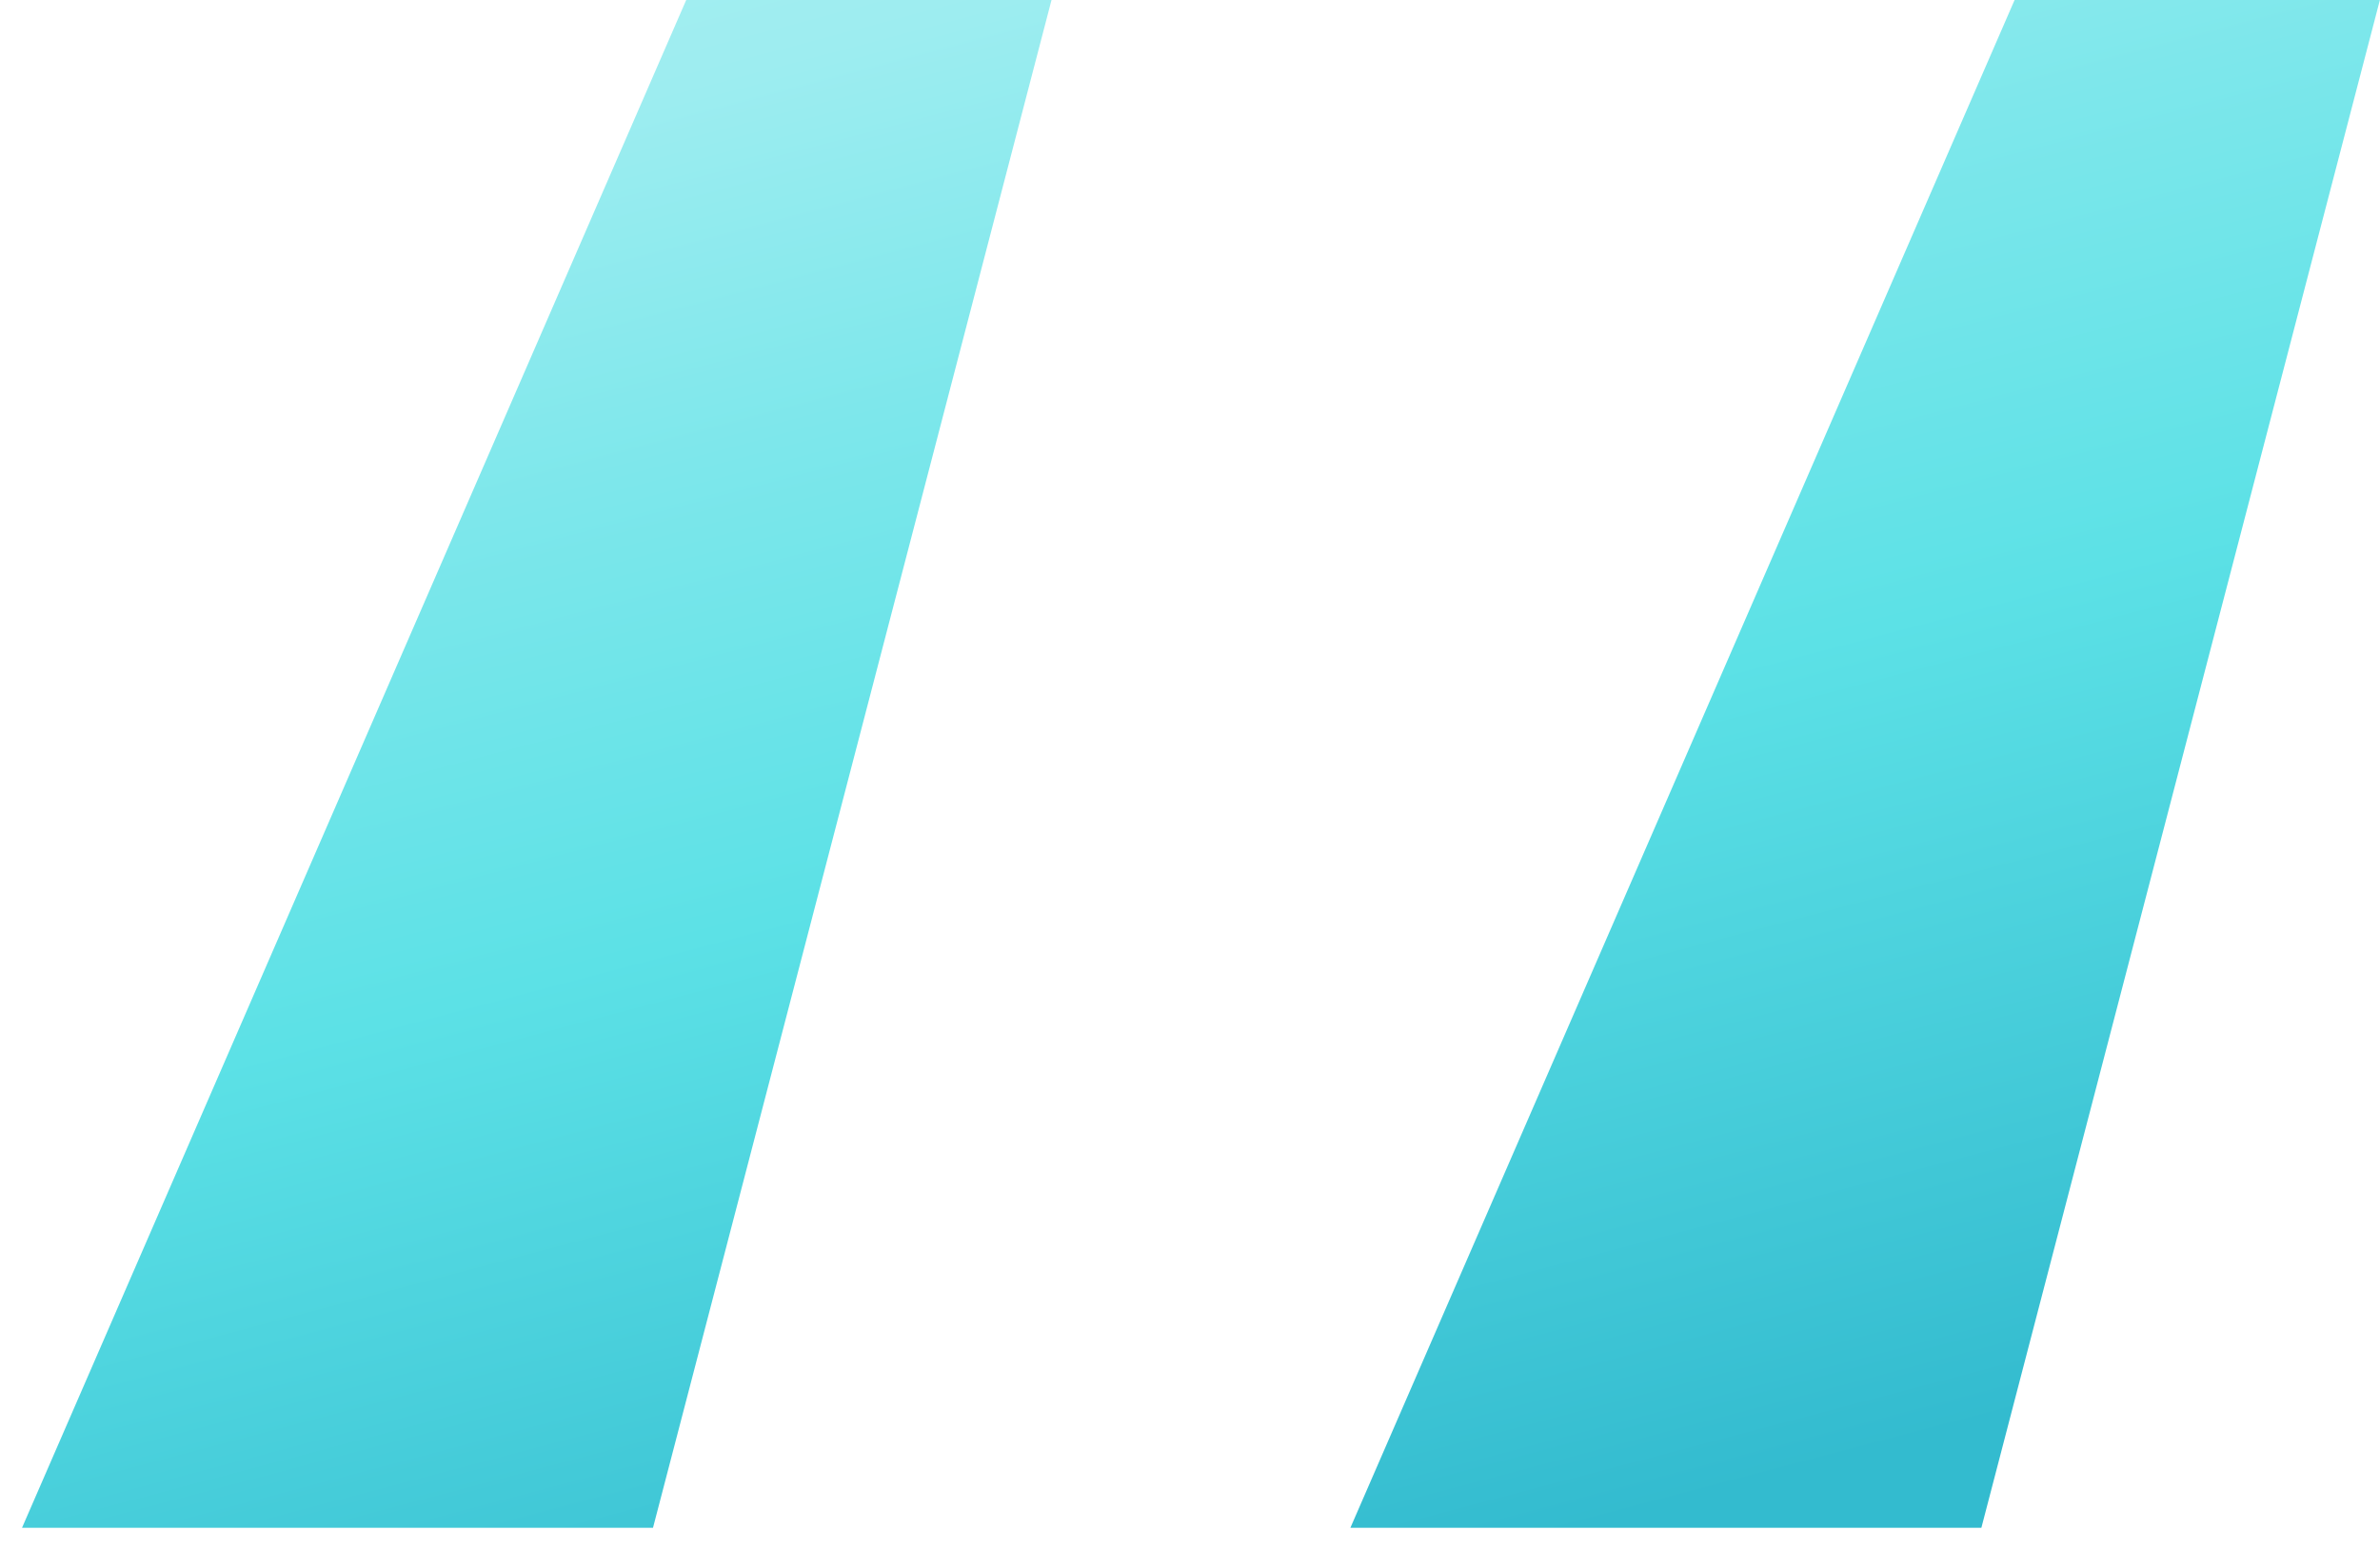
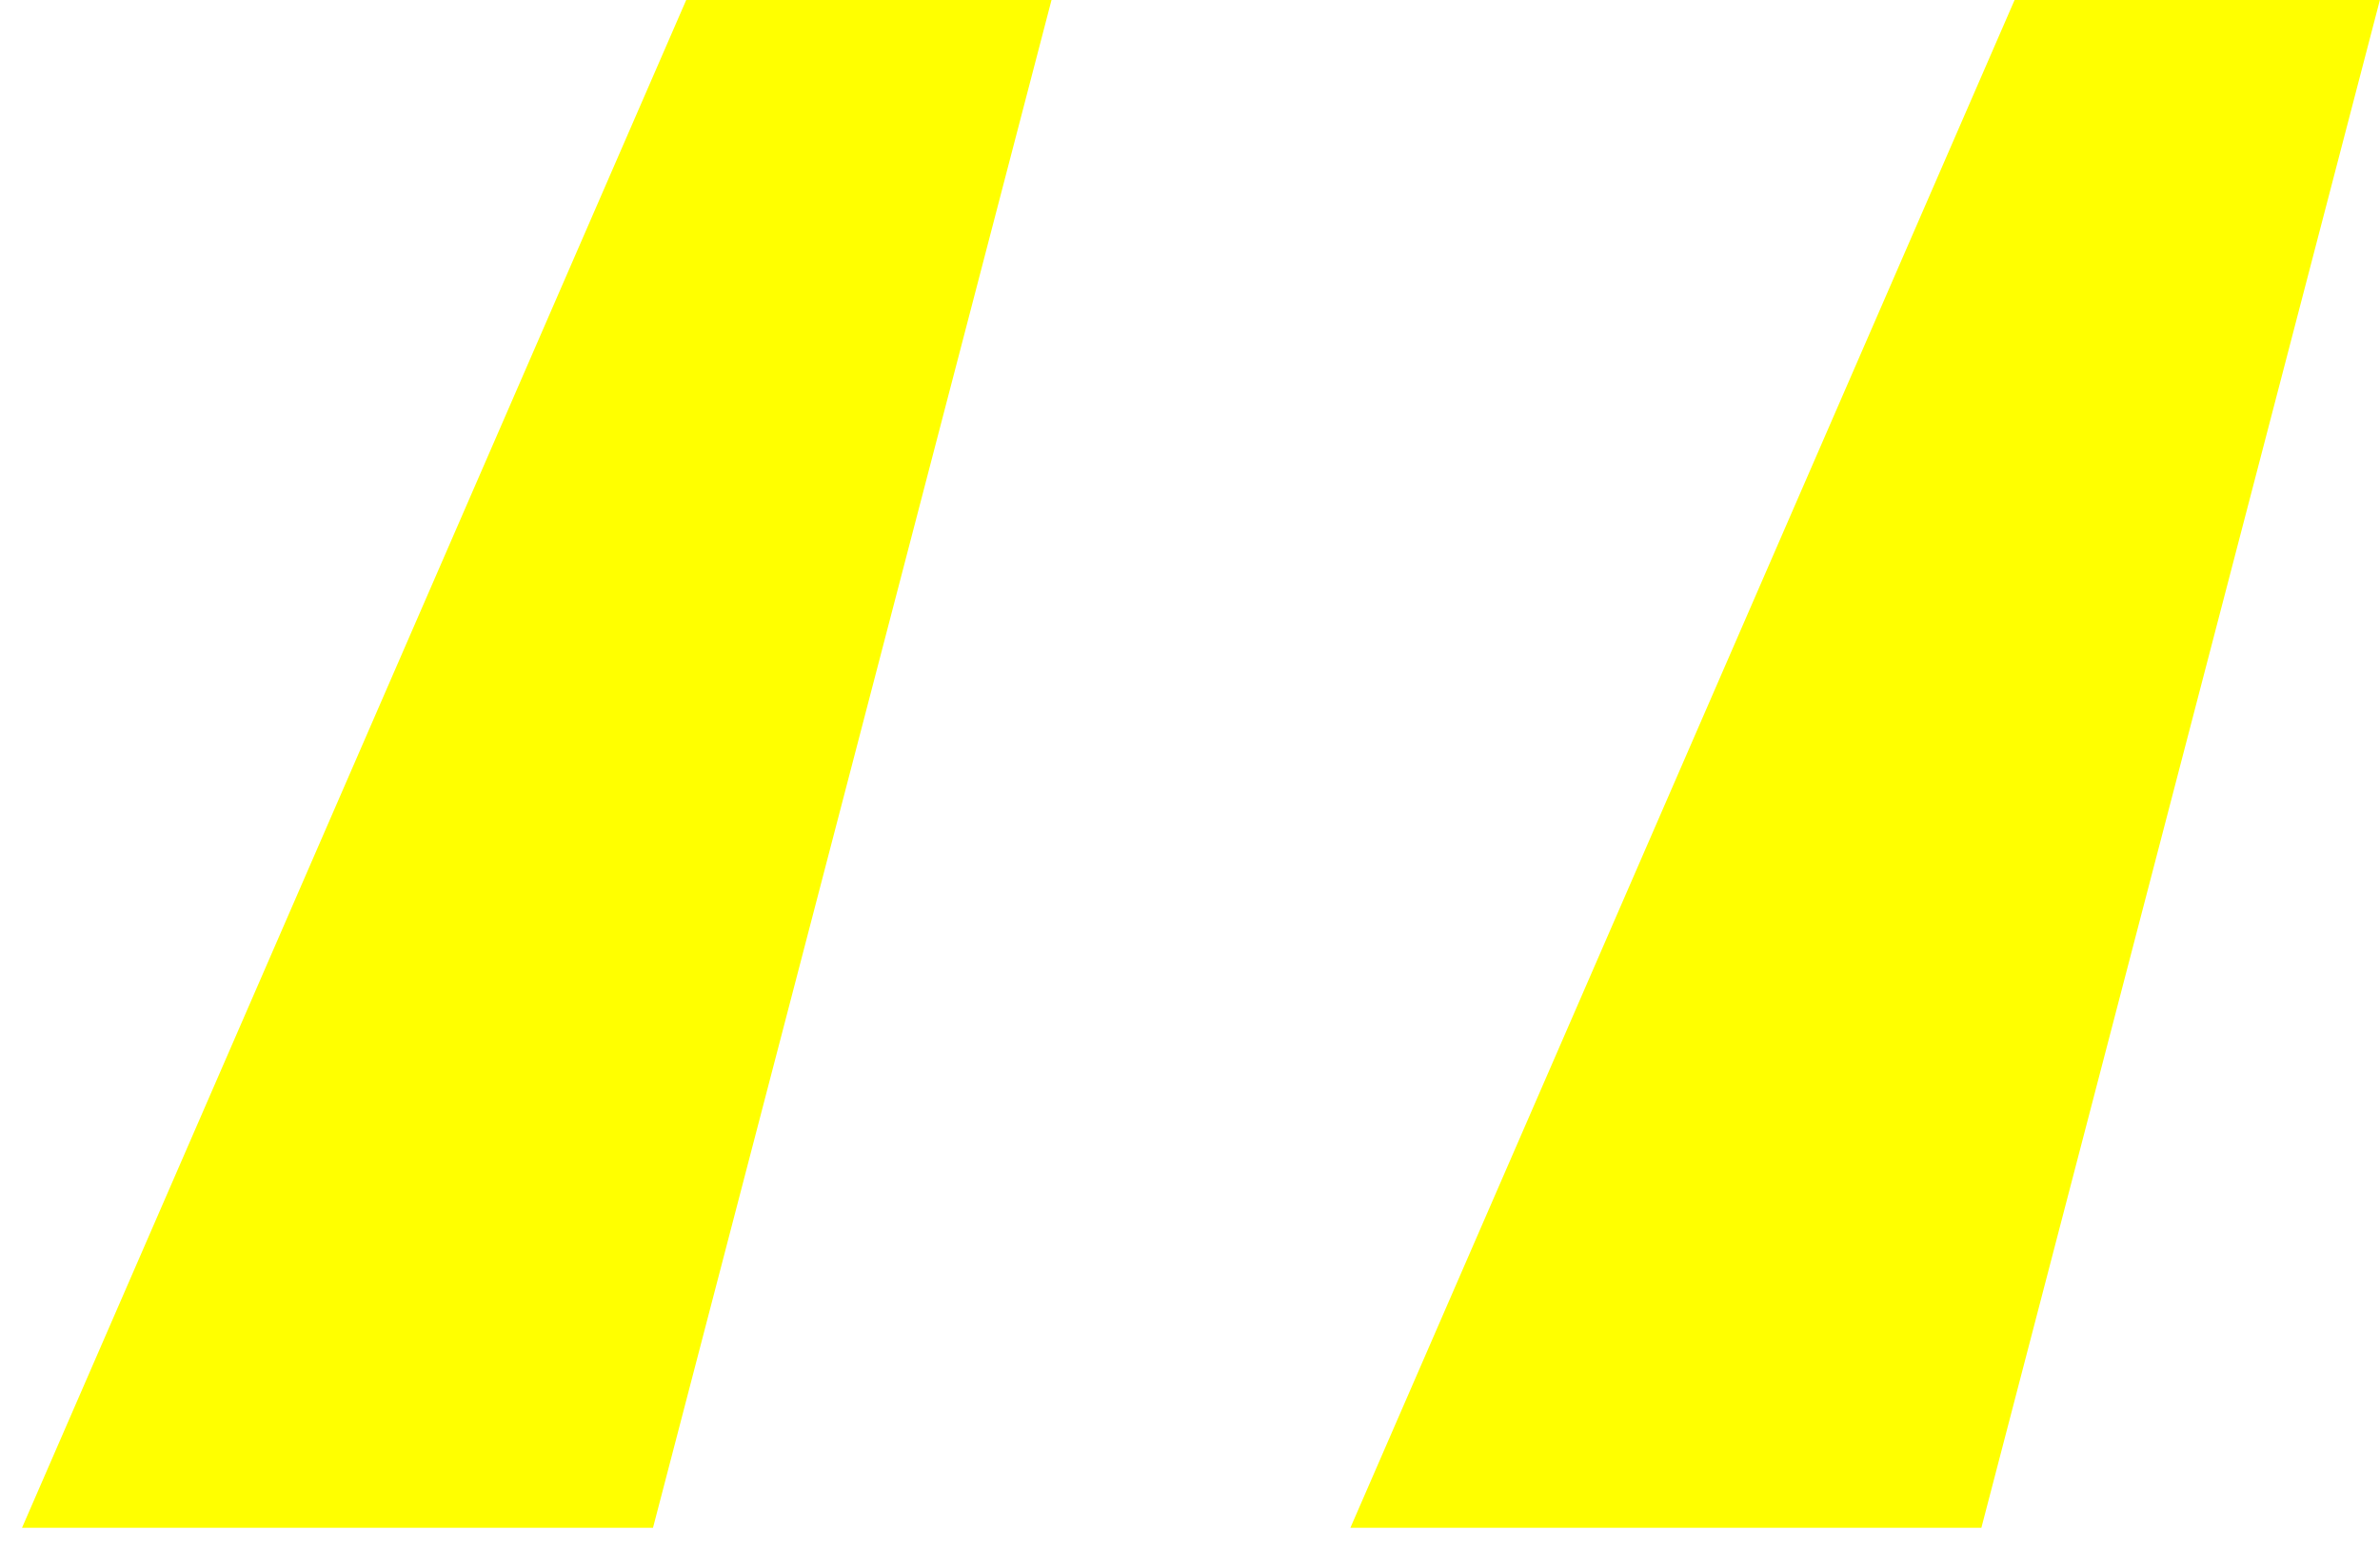
<svg xmlns="http://www.w3.org/2000/svg" width="43" height="28" viewBox="0 0 43 28" fill="none">
  <path d="M11.798 27.6L18.998 0H12.398L0.398 27.6H11.798ZM35.798 27.6L42.998 0H36.398L24.398 27.6H35.798Z" fill="url(#paint0_linear_310_509)" />
  <defs>
    <linearGradient id="paint0_linear_310_509" x1="28.861" y1="-24.797" x2="41.794" y2="24.147" gradientUnits="userSpaceOnUse">
-       <stop offset="0.009" stop-color="#DEF9FA" />
-       <stop offset="0.172" stop-color="#BEF3F5" />
-       <stop offset="0.42" stop-color="#9DEDF0" />
-       <stop offset="0.551" stop-color="#7DE7EB" />
-       <stop offset="0.715" stop-color="#5CE1E6" />
-       <stop offset="1" stop-color="#33BBCF" />
+       <stop offset="0.009" stop-color="#FFFF00" />
+       <stop offset="0.172" stop-color="#FFFF00" />
+       <stop offset="0.42" stop-color="#FFFF00" />
+       <stop offset="0.551" stop-color="#FFFF00" />
+       <stop offset="0.715" stop-color="#FFFF00" />
+       <stop offset="1" stop-color="#FFFF00" />
    </linearGradient>
  </defs>
</svg>
